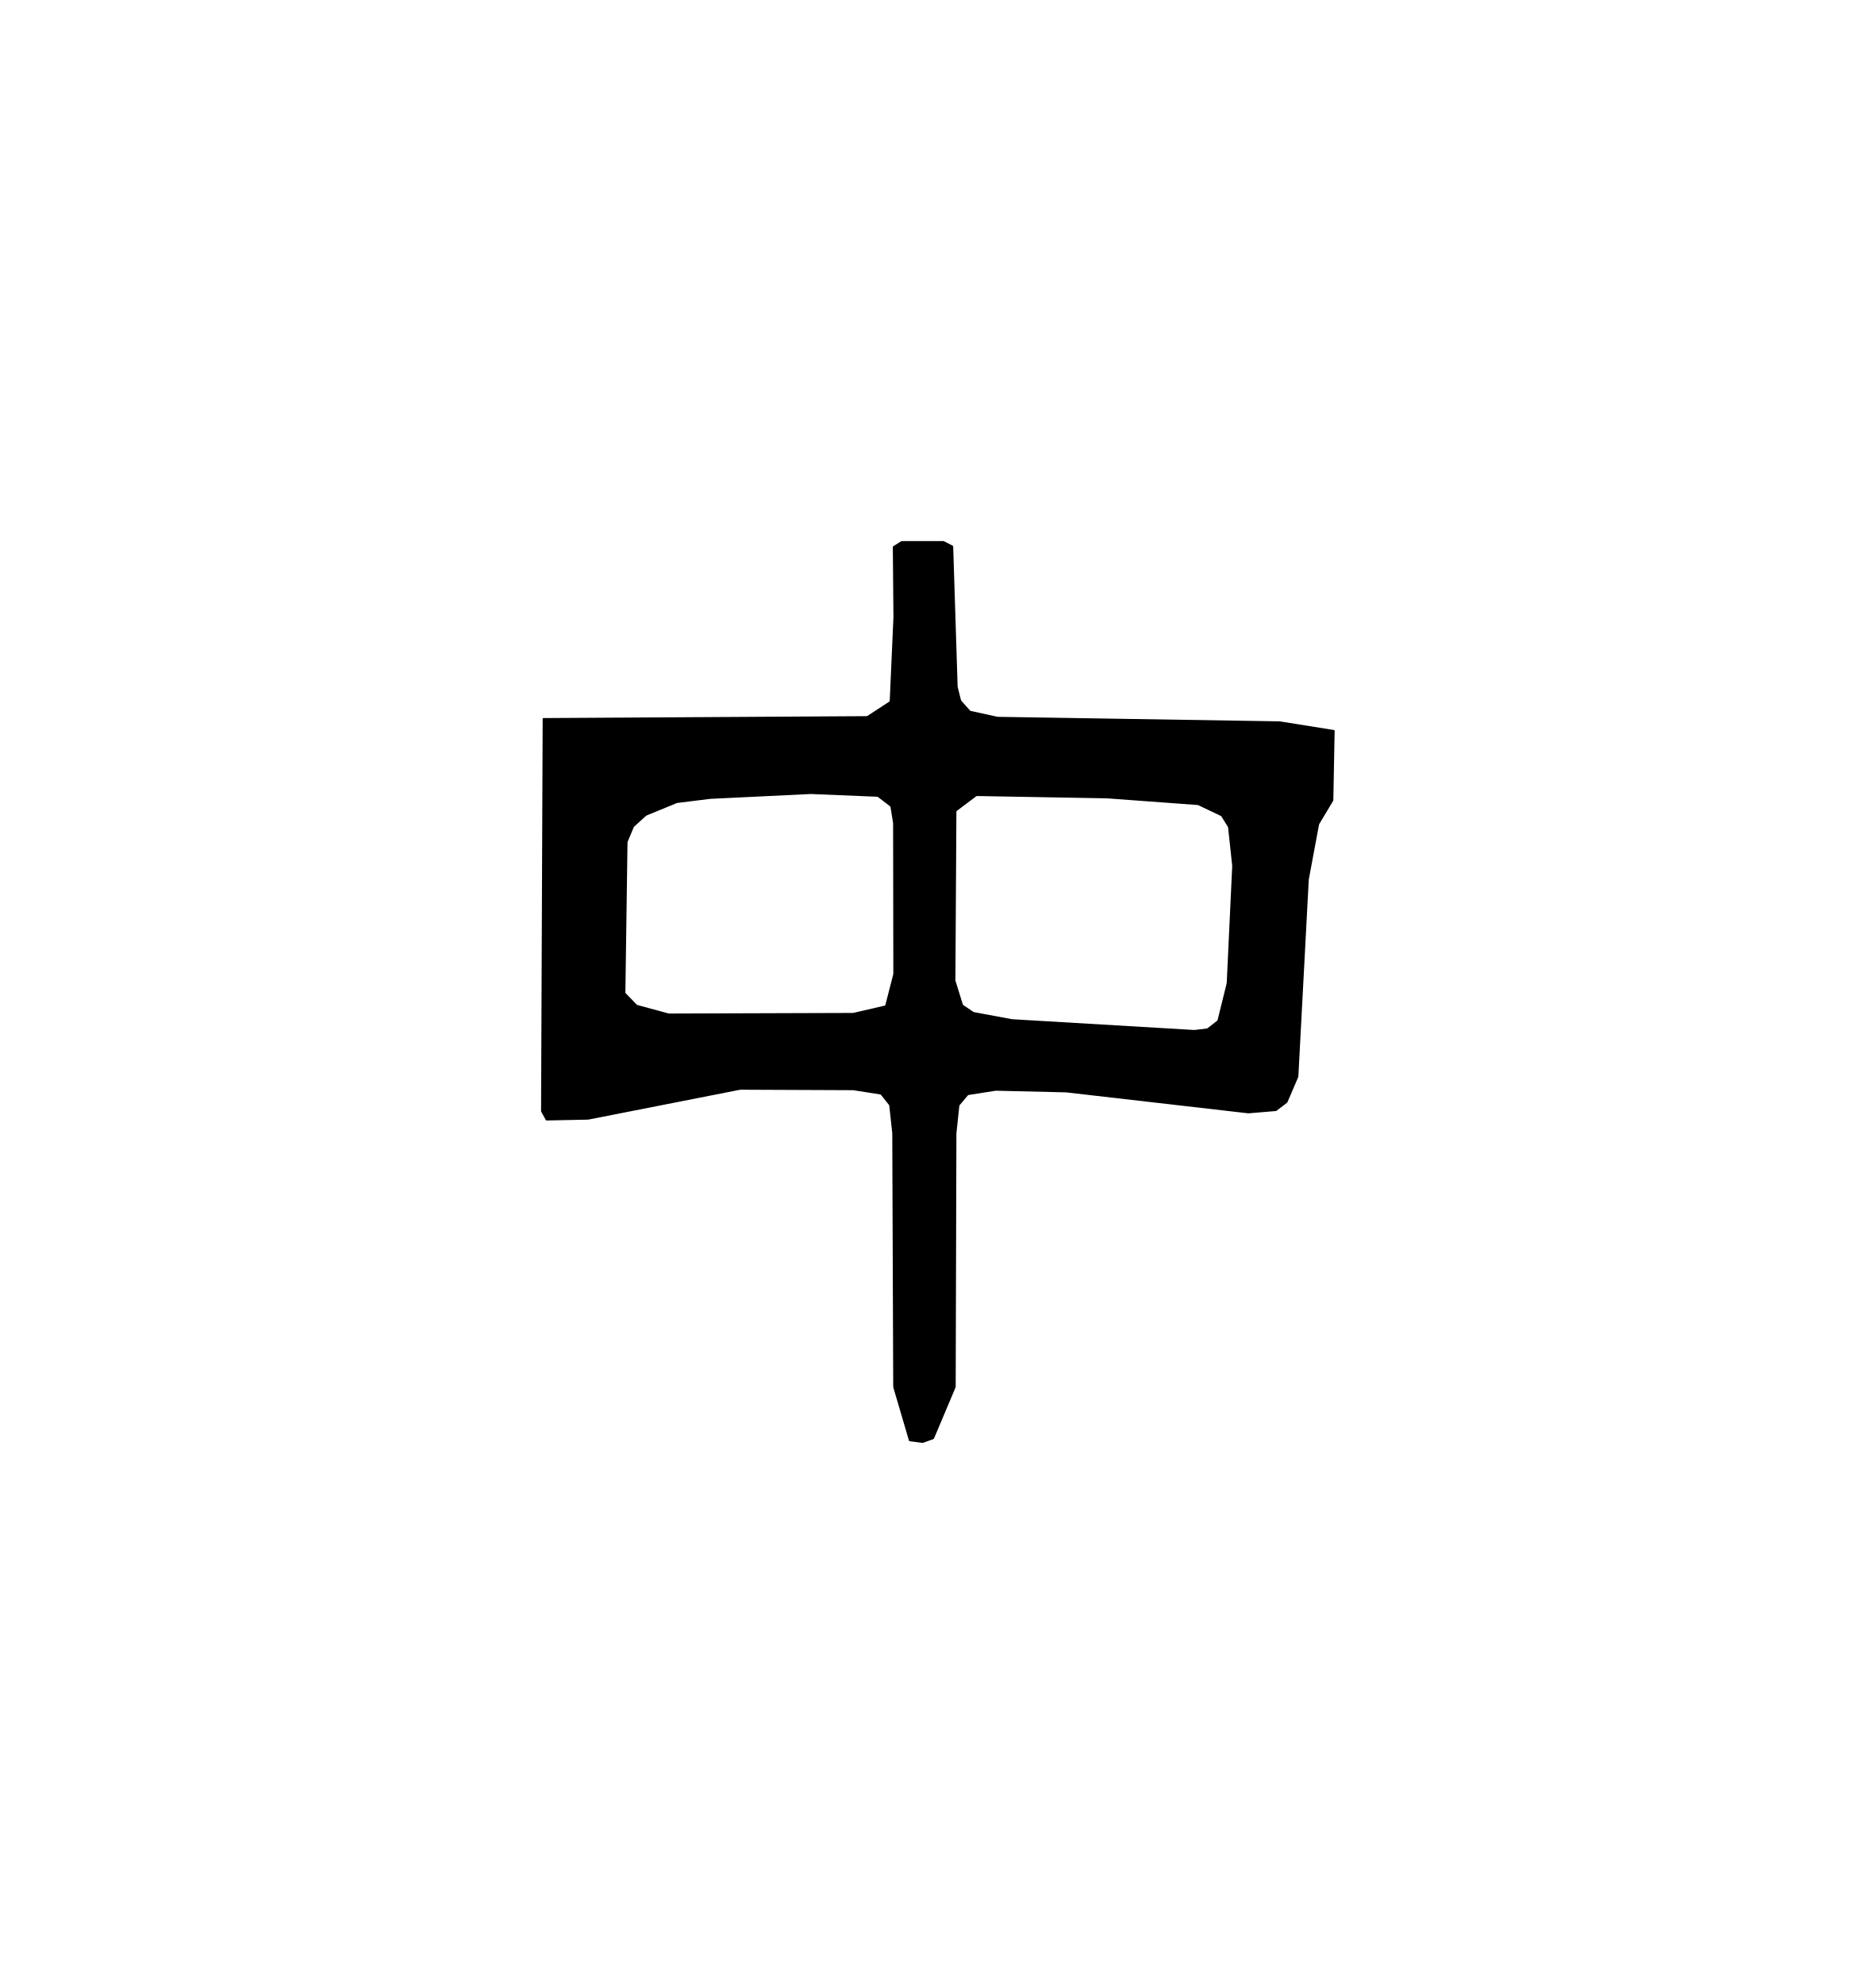
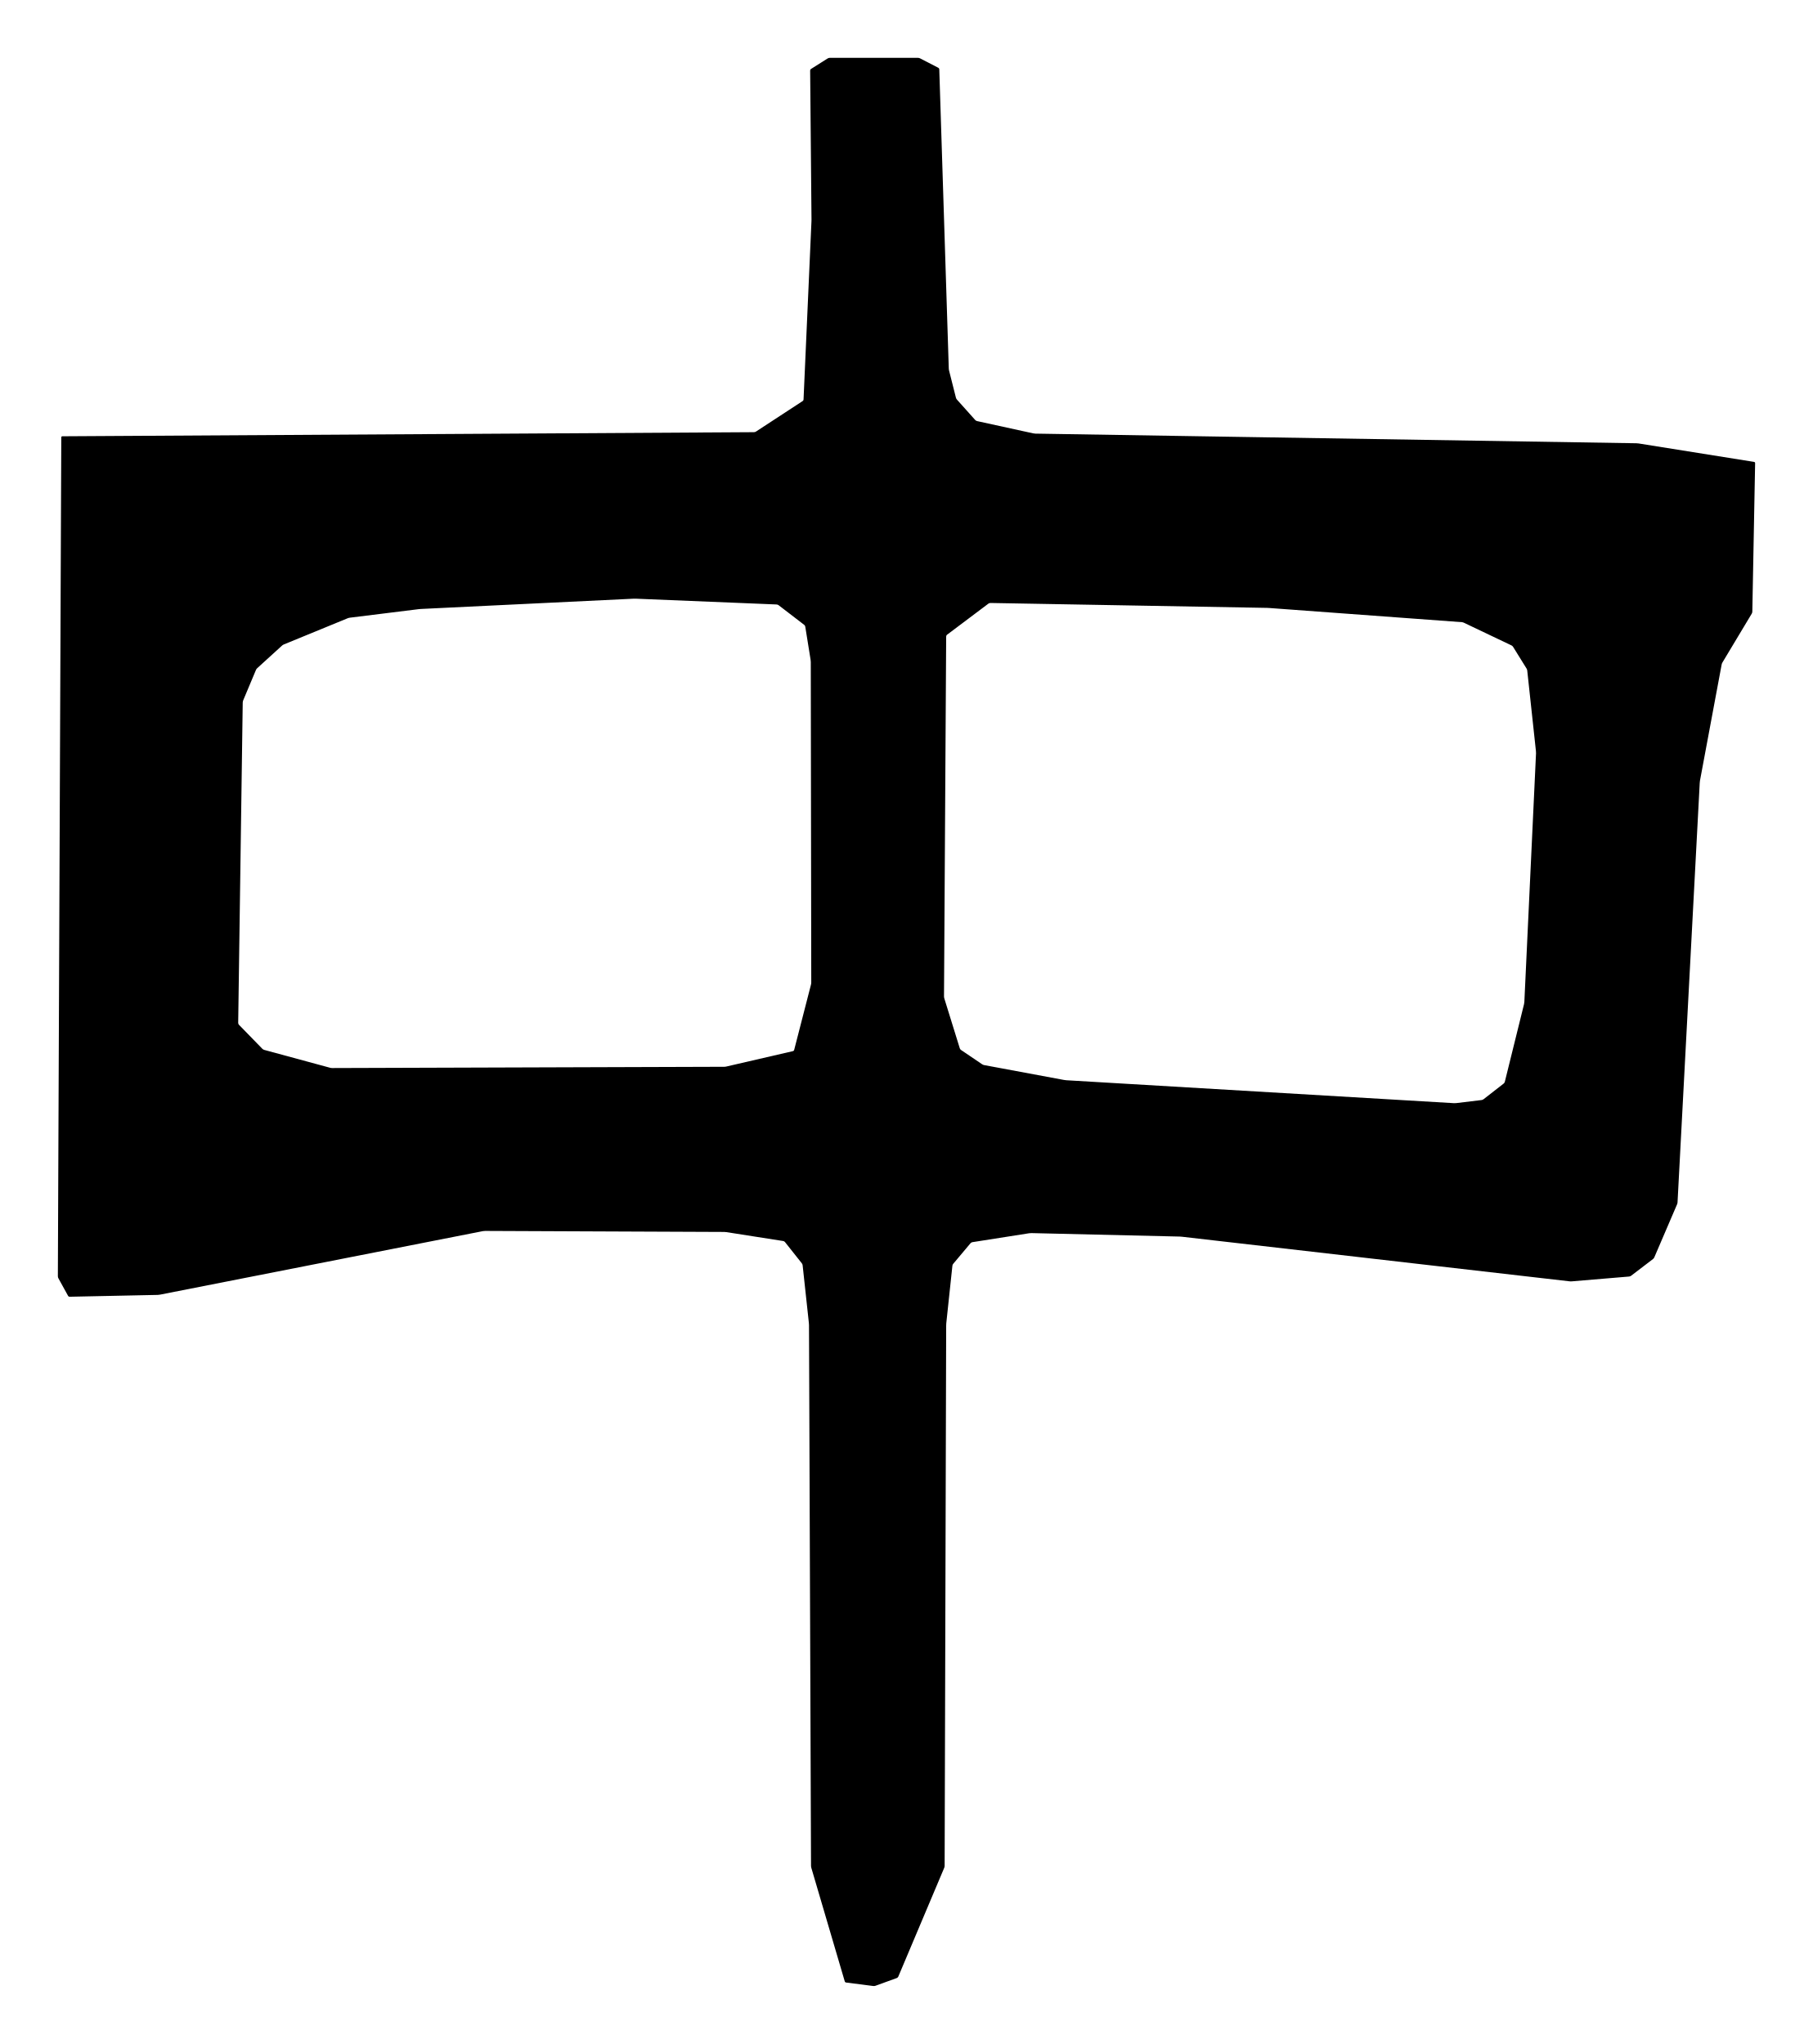
- <svg xmlns="http://www.w3.org/2000/svg" viewBox="0 0 832.00 880.00">
+ <svg xmlns="http://www.w3.org/2000/svg" viewBox="228.00 228.00 376.00 424.00">
  <g transform="translate(240.00,640.00) scale(0.1,-0.1)" fill="#000000" stroke="none" fill-rule="evenodd">
    <path d="M 1563.0 3663.0 L 1563.0 3665.4 Q 1563.0 3663.0 1562.9 3660.6 L 1546.5 3291.6 Q 1546.4 3289.2 1544.4 3287.9 L 1447.9 3224.8 Q 1445.9 3223.5 1443.5 3223.5 L 9.5 3215.0 Q 7.1 3215.0 7.1 3212.6 L 0.0 1472.7 Q 0.0 1470.3 1.2 1468.2 L 21.1 1432.1 Q 22.3 1430.0 24.7 1430.1 L 207.4 1433.9 Q 209.8 1434.0 212.2 1434.5 L 881.5 1566.2 Q 883.8 1566.6 886.2 1566.6 L 1381.9 1564.5 Q 1384.3 1564.5 1386.7 1564.1 L 1504.1 1545.7 Q 1506.5 1545.4 1508.0 1543.5 L 1542.8 1499.6 Q 1544.3 1497.8 1544.6 1495.4 L 1557.5 1376.0 Q 1557.8 1373.6 1557.8 1371.2 L 1562.0 249.9 Q 1562.0 247.5 1562.7 245.2 L 1631.9 10.1 Q 1632.6 7.8 1634.9 7.5 L 1691.1 0.3 Q 1693.5 0.0 1695.7 0.8 L 1739.8 16.8 Q 1742.0 17.6 1743.0 19.8 L 1838.1 245.1 Q 1839.1 247.3 1839.1 249.7 L 1842.3 1370.1 Q 1842.3 1372.5 1842.5 1374.9 L 1855.2 1494.3 Q 1855.4 1496.7 1857.0 1498.5 L 1892.8 1541.1 Q 1894.4 1542.9 1896.7 1543.3 L 2014.5 1561.8 Q 2016.9 1562.1 2019.3 1562.1 L 2327.1 1554.9 Q 2329.5 1554.8 2331.9 1554.5 L 3134.9 1462.1 Q 3137.3 1461.8 3139.7 1462.0 L 3258.6 1472.0 Q 3261.0 1472.2 3262.9 1473.7 L 3308.2 1508.3 Q 3310.1 1509.8 3311.0 1512.0 L 3358.0 1621.5 Q 3359.0 1623.7 3359.1 1626.1 L 3405.1 2495.7 Q 3405.2 2498.1 3405.6 2500.5 L 3450.5 2741.1 Q 3450.9 2743.5 3452.1 2745.6 L 3512.9 2846.9 Q 3514.2 2849.0 3514.2 2851.4 L 3520.0 3159.1 Q 3520.0 3161.5 3517.6 3161.9 L 3278.5 3200.1 Q 3276.1 3200.5 3273.7 3200.5 L 2027.4 3220.5 Q 2025.0 3220.6 2022.6 3221.1 L 1906.5 3246.5 Q 1904.1 3247.0 1902.5 3248.8 L 1864.7 3291.0 Q 1863.1 3292.8 1862.5 3295.1 L 1848.4 3350.9 Q 1847.8 3353.2 1847.7 3355.6 L 1828.0 3976.0 Q 1827.9 3978.4 1825.8 3979.5 L 1788.2 3998.9 Q 1786.1 4000.0 1783.7 4000.0 L 1600.8 4000.0 Q 1598.4 4000.0 1596.4 3998.7 L 1562.2 3977.1 Q 1560.2 3975.8 1560.2 3973.4 Z M 1493.0 2866.0 L 1490.6 2866.1 Q 1493.0 2866.0 1494.9 2864.5 L 1547.9 2823.8 Q 1549.8 2822.3 1550.1 2819.9 L 1561.1 2751.5 Q 1561.5 2749.1 1561.5 2746.7 L 1562.5 2082.2 Q 1562.5 2079.8 1561.9 2077.5 L 1527.1 1942.3 Q 1526.5 1940.0 1524.2 1939.5 L 1386.7 1907.7 Q 1384.4 1907.1 1382.0 1907.1 L 568.8 1904.5 Q 566.4 1904.5 564.1 1905.2 L 428.1 1942.1 Q 425.8 1942.7 424.1 1944.4 L 375.7 1994.1 Q 374.0 1995.8 374.0 1998.2 L 383.4 2662.6 Q 383.5 2665.0 384.4 2667.3 L 410.8 2730.2 Q 411.7 2732.4 413.5 2734.0 L 464.7 2780.6 Q 466.4 2782.3 468.7 2783.2 L 601.0 2837.5 Q 603.3 2838.4 605.6 2838.7 L 748.4 2856.4 Q 750.8 2856.7 753.2 2856.8 L 1194.0 2878.1 Q 1196.4 2878.2 1198.8 2878.1 Z M 2510.0 2859.0 L 2507.6 2859.0 Q 2510.0 2859.0 2512.4 2858.8 L 2911.8 2829.4 Q 2914.2 2829.2 2916.3 2828.1 L 3014.7 2781.2 Q 3016.8 2780.2 3018.1 2778.1 L 3045.9 2733.3 Q 3047.2 2731.3 3047.4 2728.9 L 3065.4 2562.1 Q 3065.7 2559.7 3065.6 2557.3 L 3041.4 2041.6 Q 3041.3 2039.2 3040.7 2036.9 L 3000.9 1876.0 Q 3000.3 1873.7 2998.4 1872.2 L 2956.9 1839.9 Q 2955.0 1838.4 2952.6 1838.1 L 2900.4 1831.8 Q 2898.0 1831.5 2895.7 1831.6 L 2091.3 1879.2 Q 2088.9 1879.4 2086.6 1879.8 L 1921.1 1910.6 Q 1918.8 1911.0 1916.8 1912.4 L 1873.2 1941.9 Q 1871.2 1943.2 1870.5 1945.5 L 1838.5 2048.7 Q 1837.8 2051.0 1837.8 2053.4 L 1842.3 2799.5 Q 1842.3 2801.9 1844.2 2803.4 L 1929.7 2867.7 Q 1931.7 2869.2 1934.1 2869.2 Z" />
  </g>
</svg>
